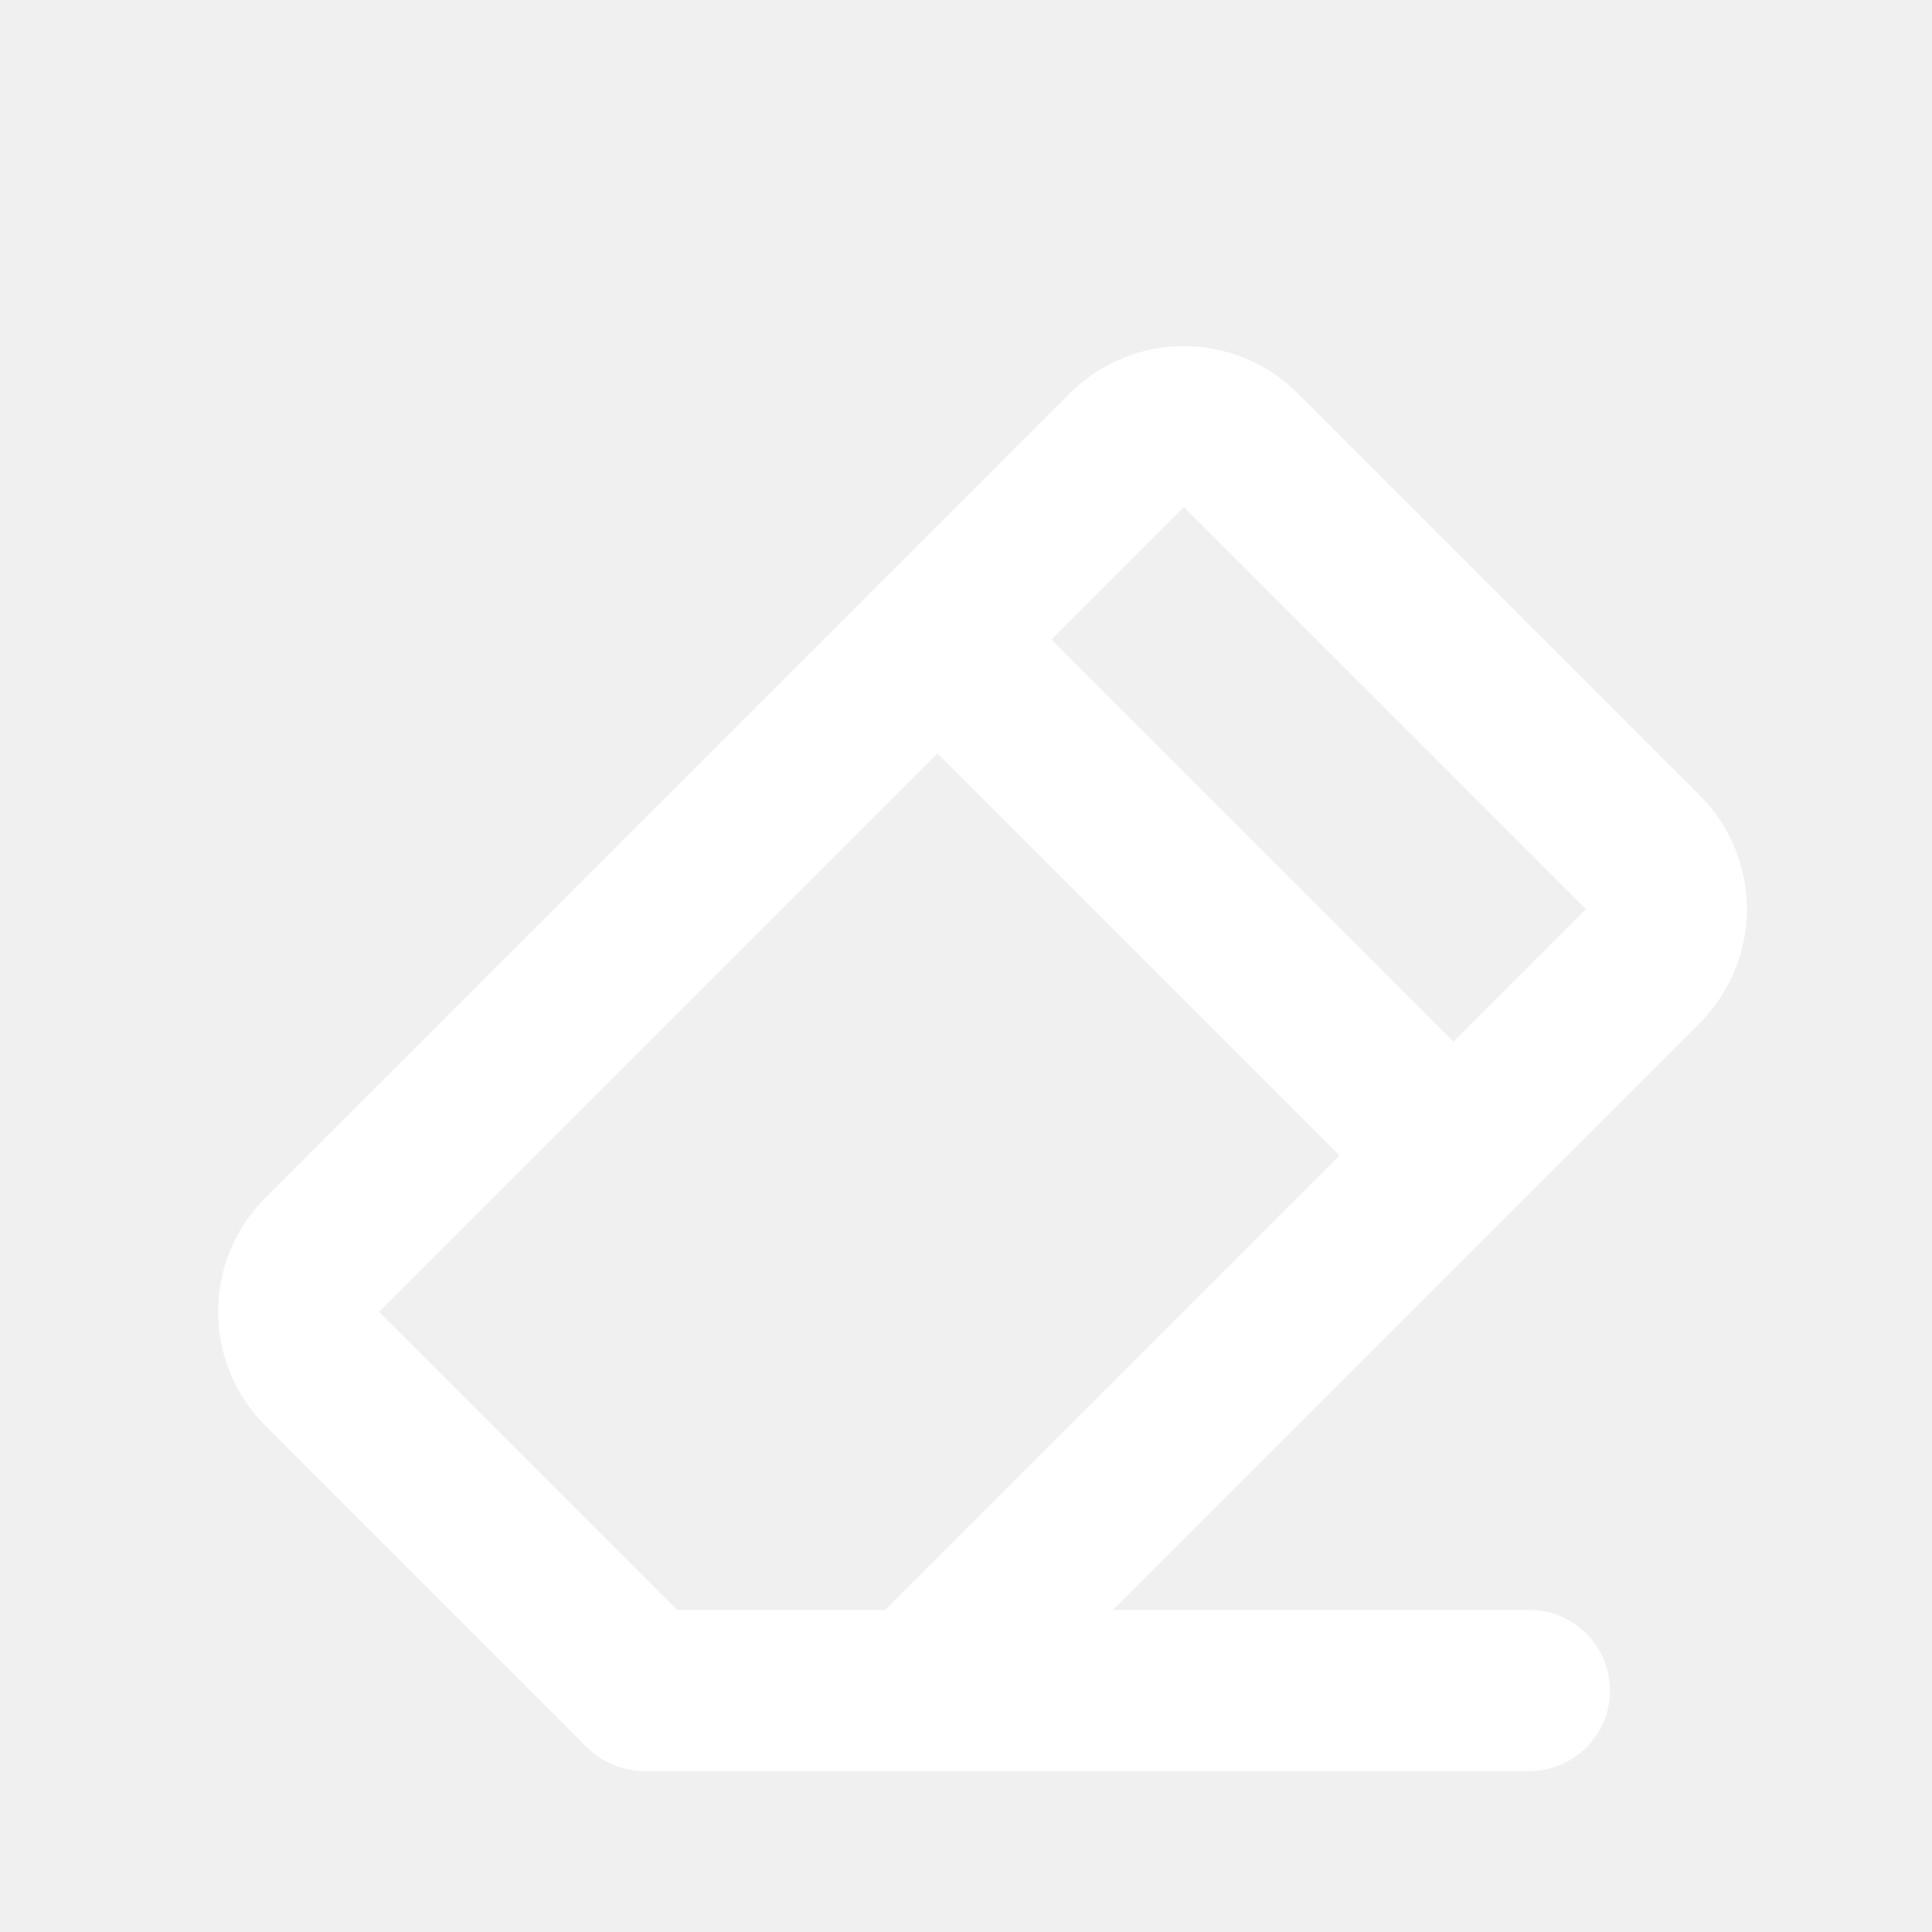
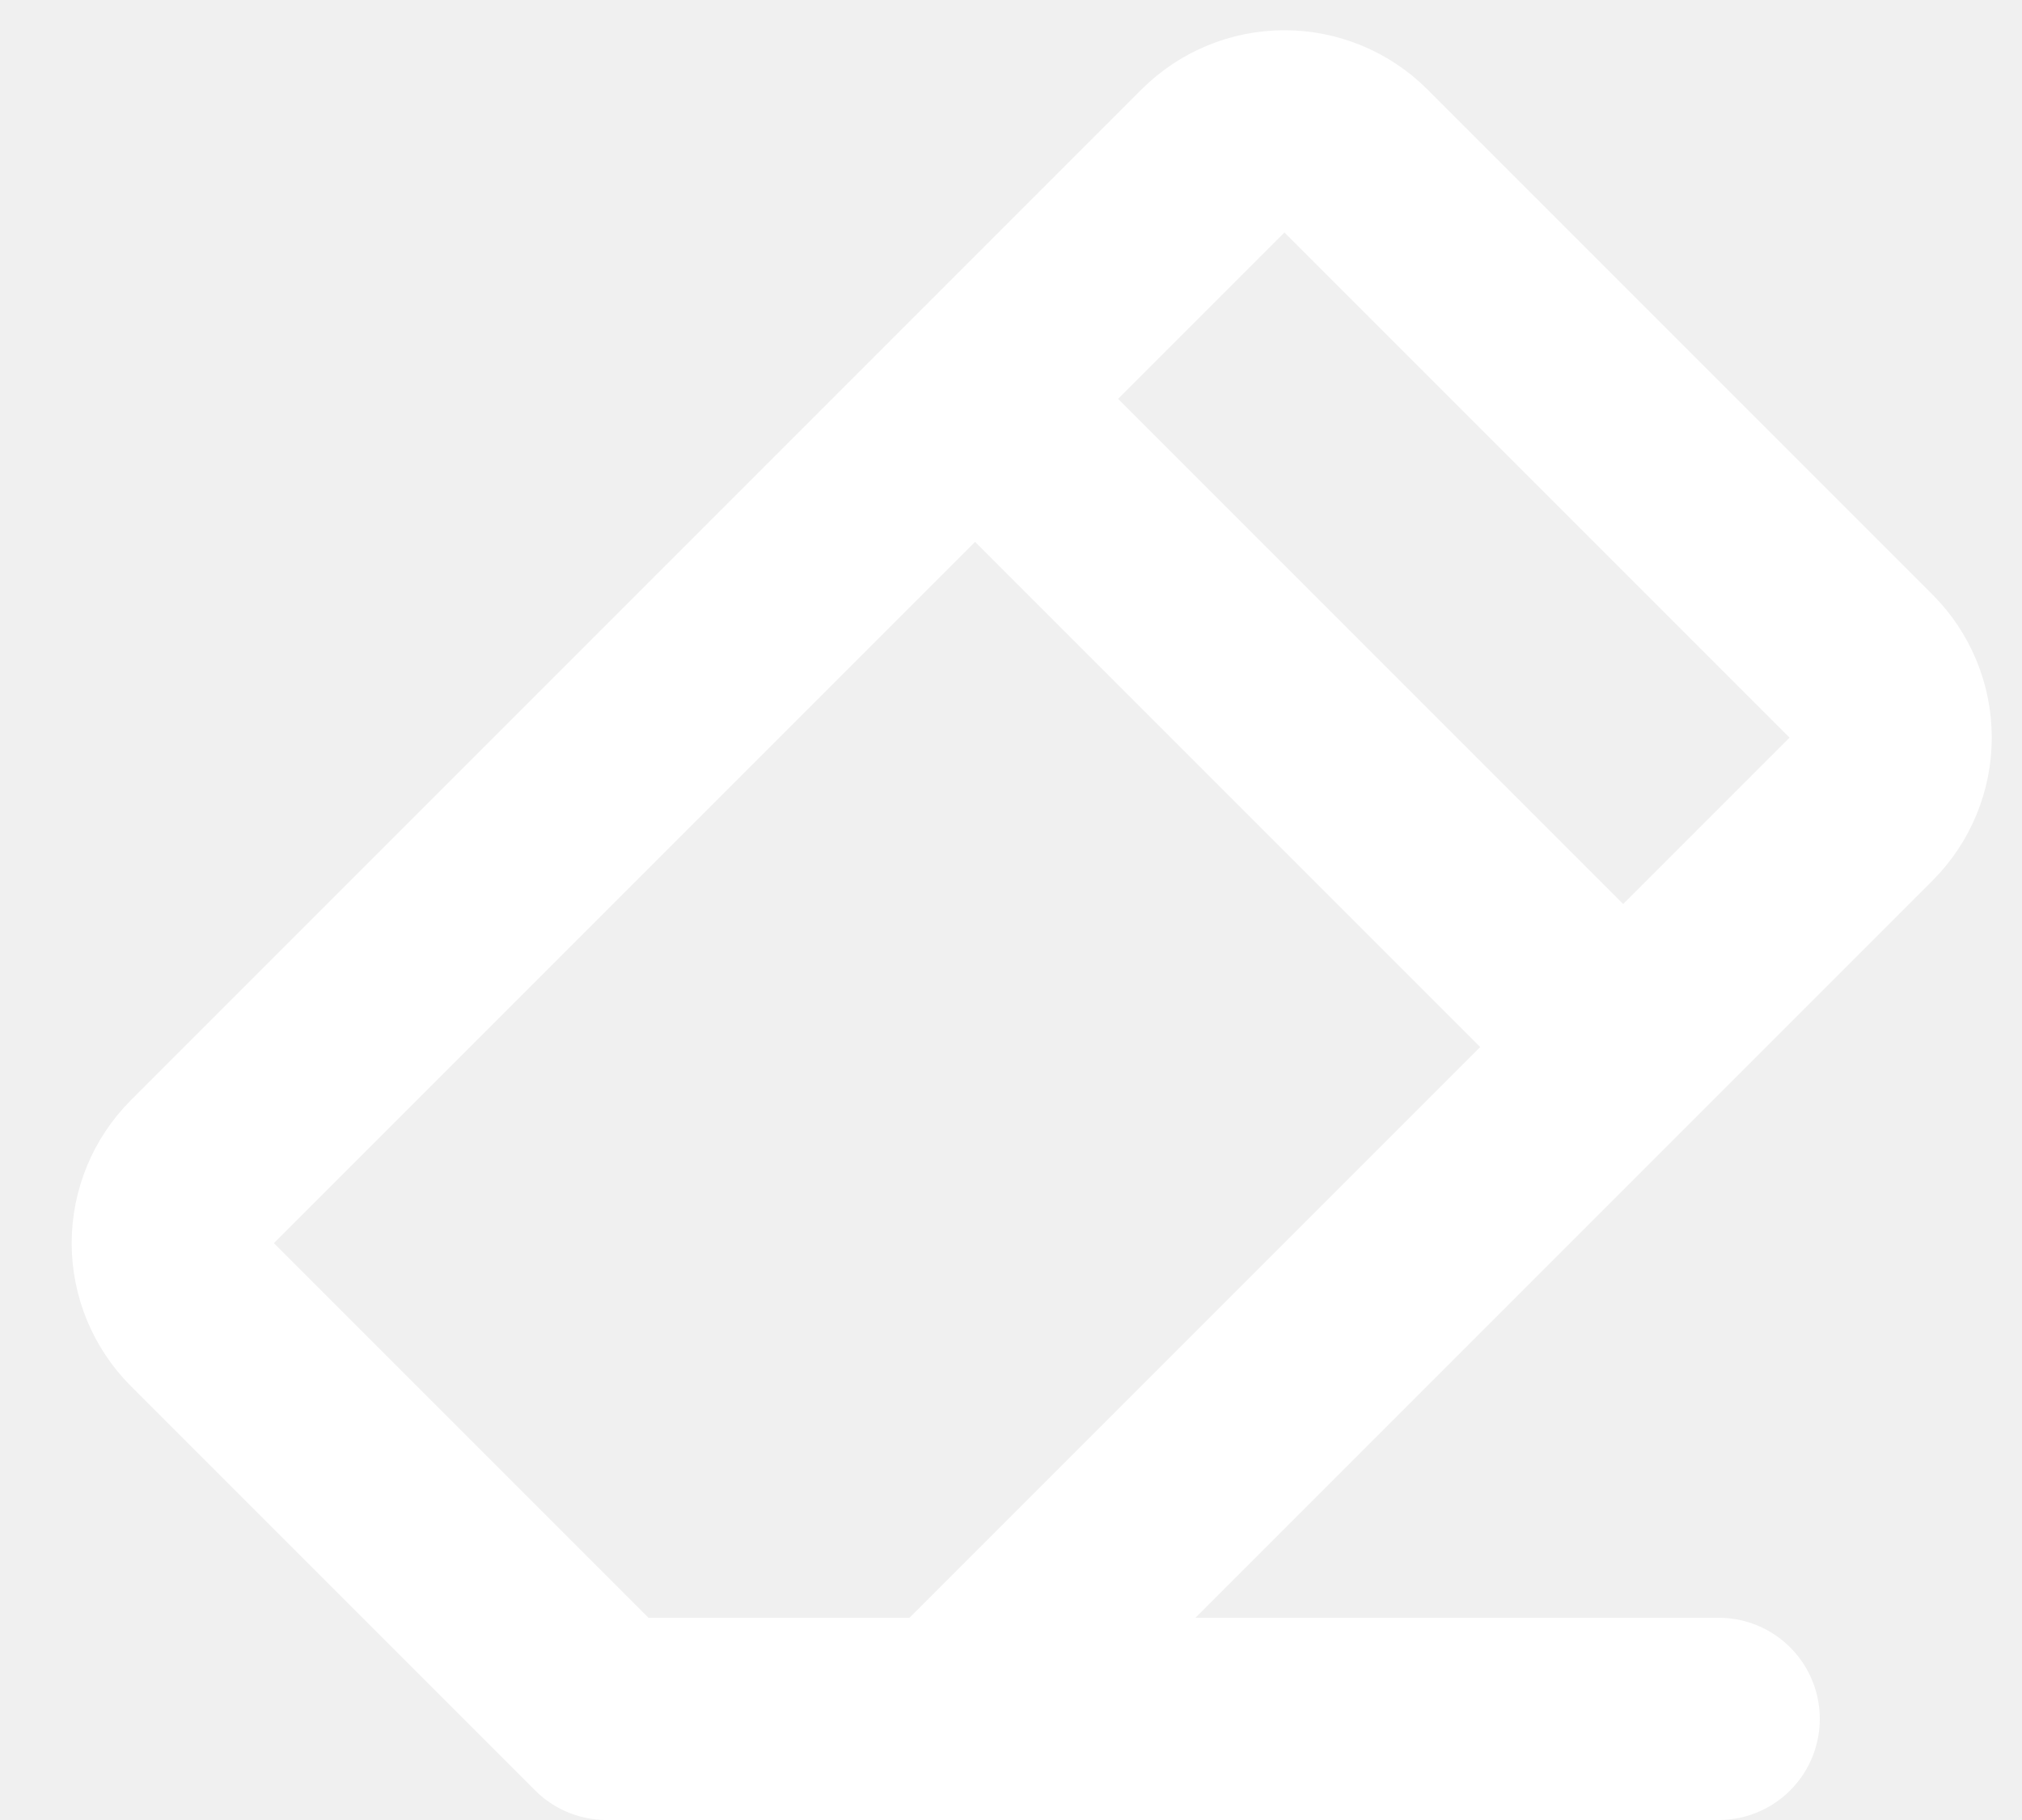
- <svg xmlns="http://www.w3.org/2000/svg" width="24" height="24" viewBox="0 -1 24 24" fill="none">
+ <svg xmlns="http://www.w3.org/2000/svg" width="20" height="18" viewBox="0 0 20 18" fill="none">
  <g clip-path="url(#clip0_663_1134)">
-     <path d="M19 20H8L4 16C3.814 15.813 3.709 15.559 3.709 15.295C3.709 15.031 3.814 14.777 4 14.59L14 4.59C14.187 4.404 14.441 4.299 14.705 4.299C14.969 4.299 15.223 4.404 15.41 4.59L20.41 9.59C20.596 9.777 20.701 10.031 20.701 10.295C20.701 10.559 20.596 10.813 20.41 11L11.41 20" stroke="white" stroke-width="2" stroke-linecap="round" stroke-linejoin="round" />
-     <path d="M18 13.3L11.7 7" stroke="white" stroke-width="2" stroke-linecap="round" stroke-linejoin="round" />
+     <path d="M19 20H8L4 16C3.814 15.813 3.709 15.559 3.709 15.295 3.709 15.031 3.814 14.777 4 14.59L14 4.59C14.187 4.404 14.441 4.299 14.705 4.299 14.969 4.299 15.223 4.404 15.41 4.59L20.41 9.59C20.596 9.777 20.701 10.031 20.701 10.295 20.701 10.559 20.596 10.813 20.41 11L11.41 20" stroke="white" stroke-width="2" stroke-linecap="round" stroke-linejoin="round" transform="translate(-2 -3)" />
+     <path d="M18 13.3 11.7 7" stroke="white" stroke-width="2" stroke-linecap="round" stroke-linejoin="round" transform="translate(-2 -3)" />
  </g>
  <defs>
    <clipPath id="clip0_663_1134">
      <rect width="24" height="24" fill="white" />
    </clipPath>
  </defs>
</svg>
